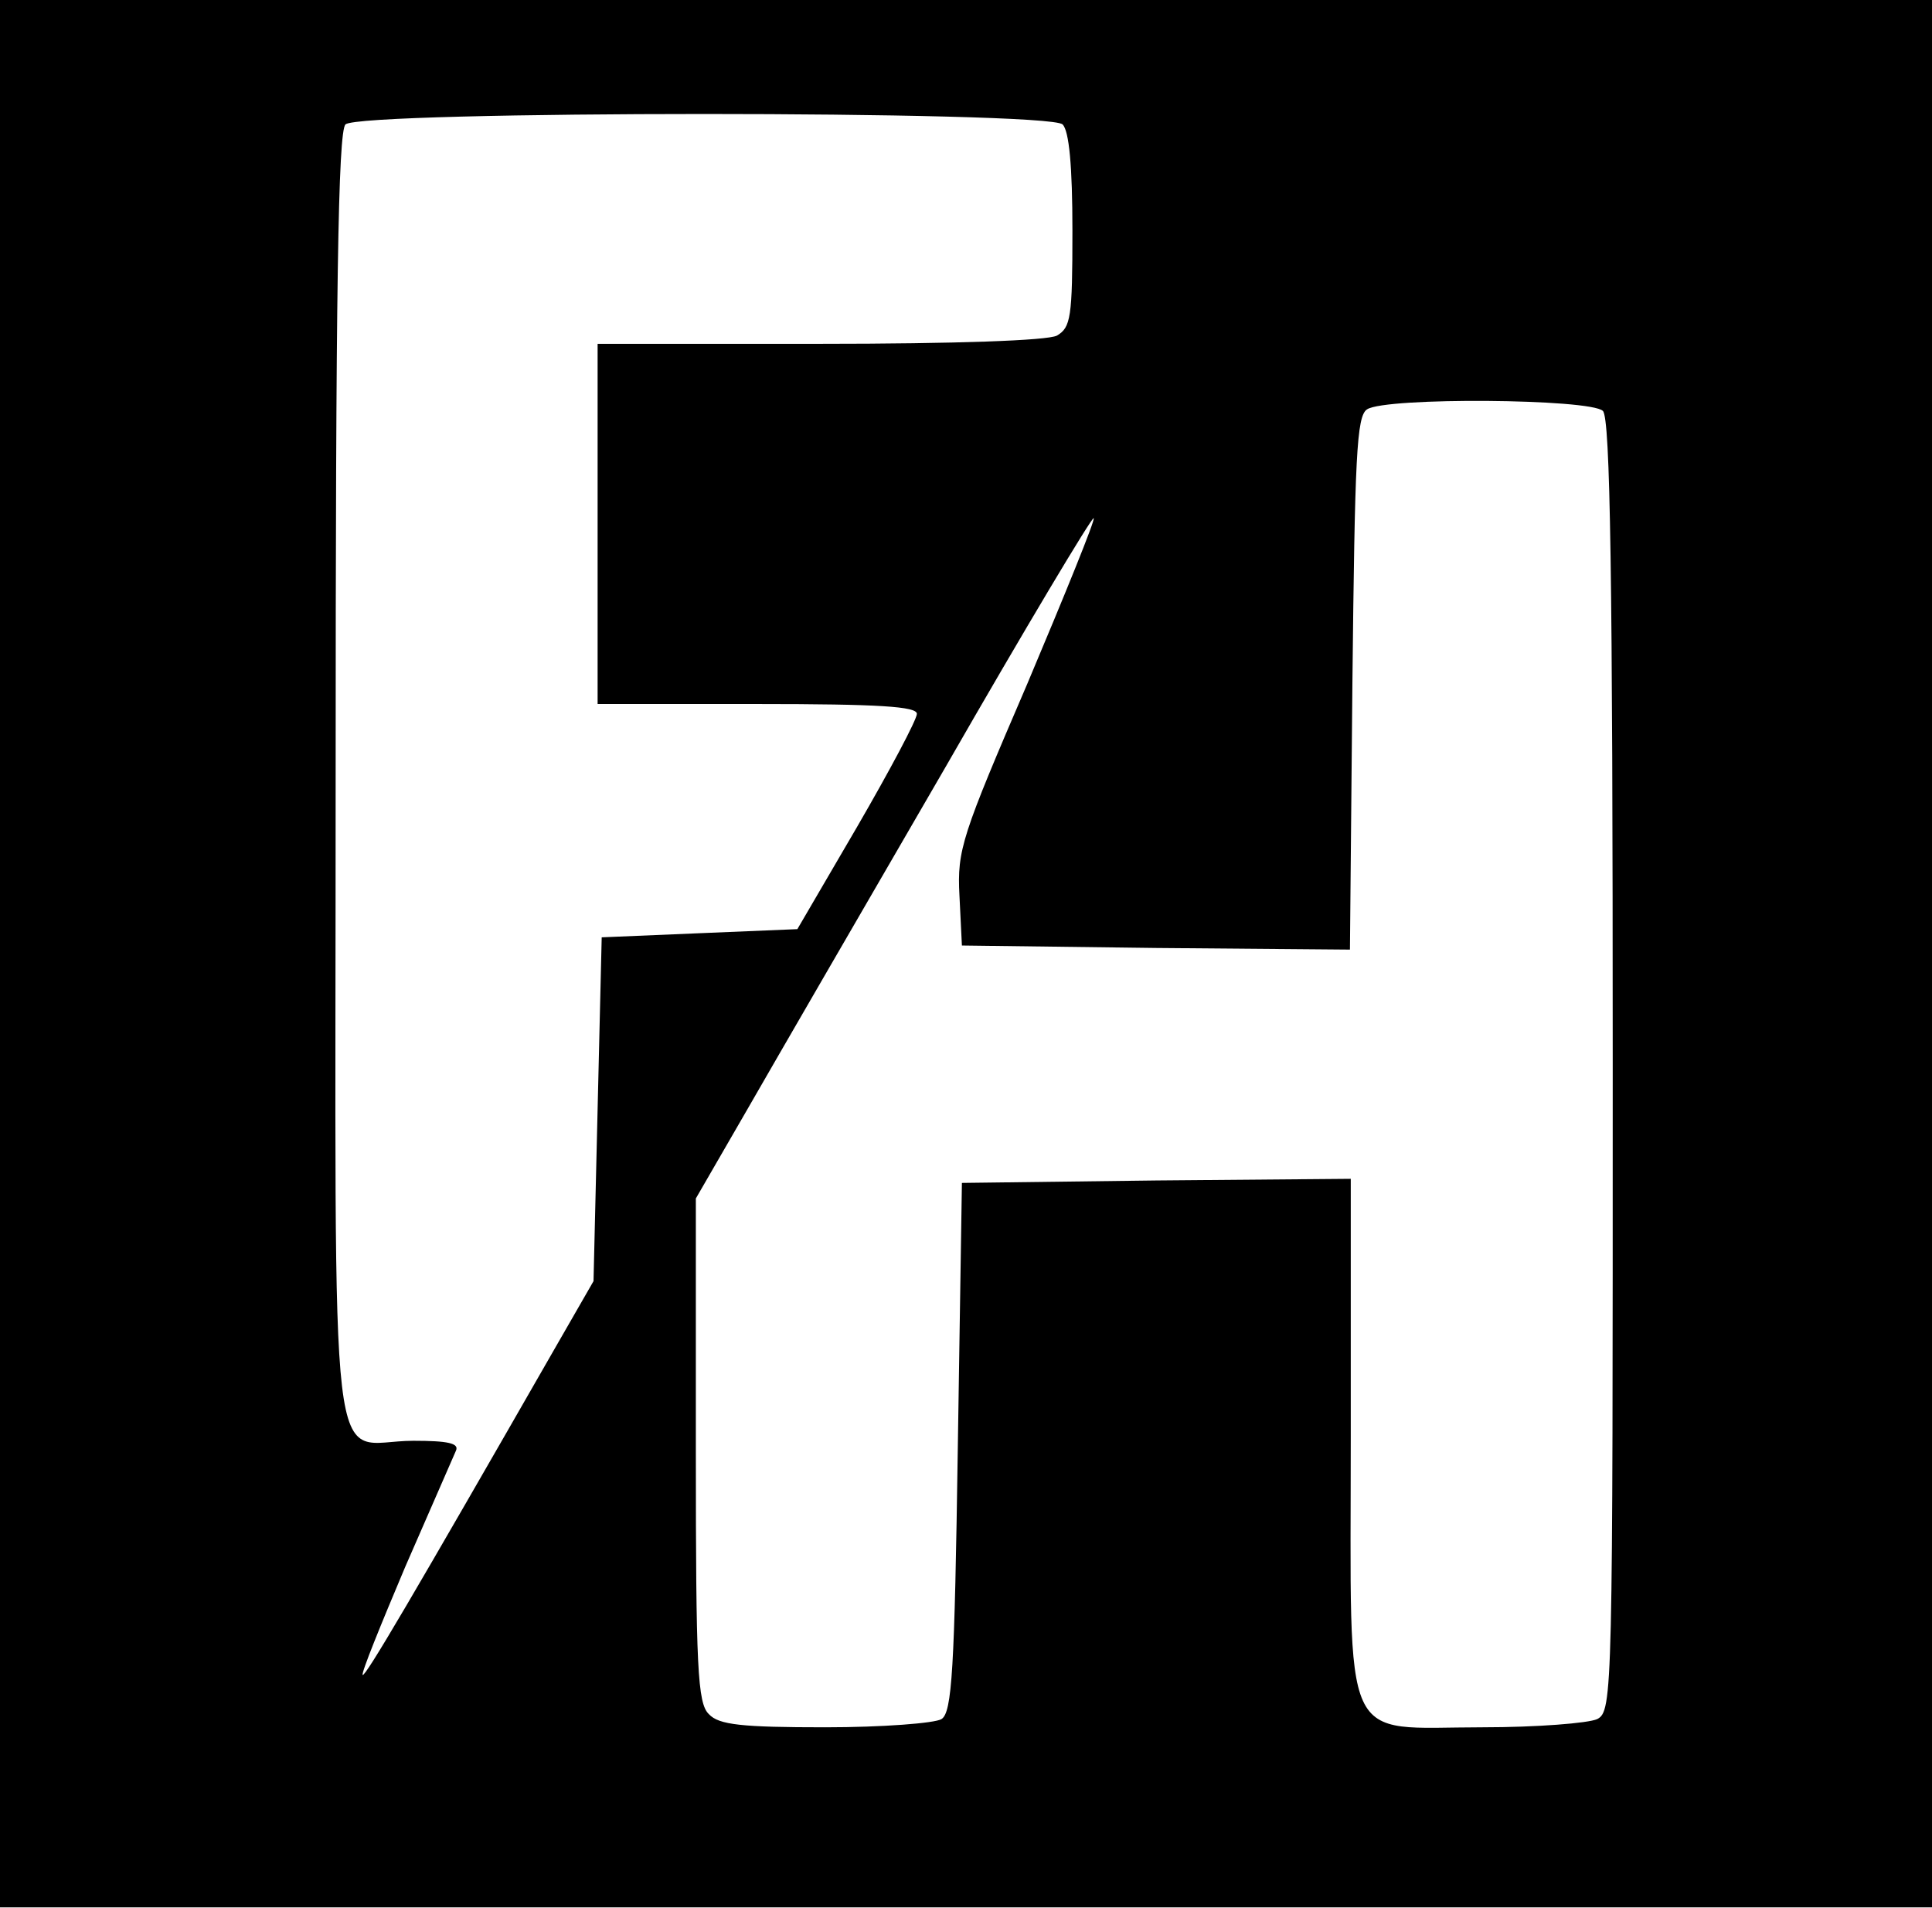
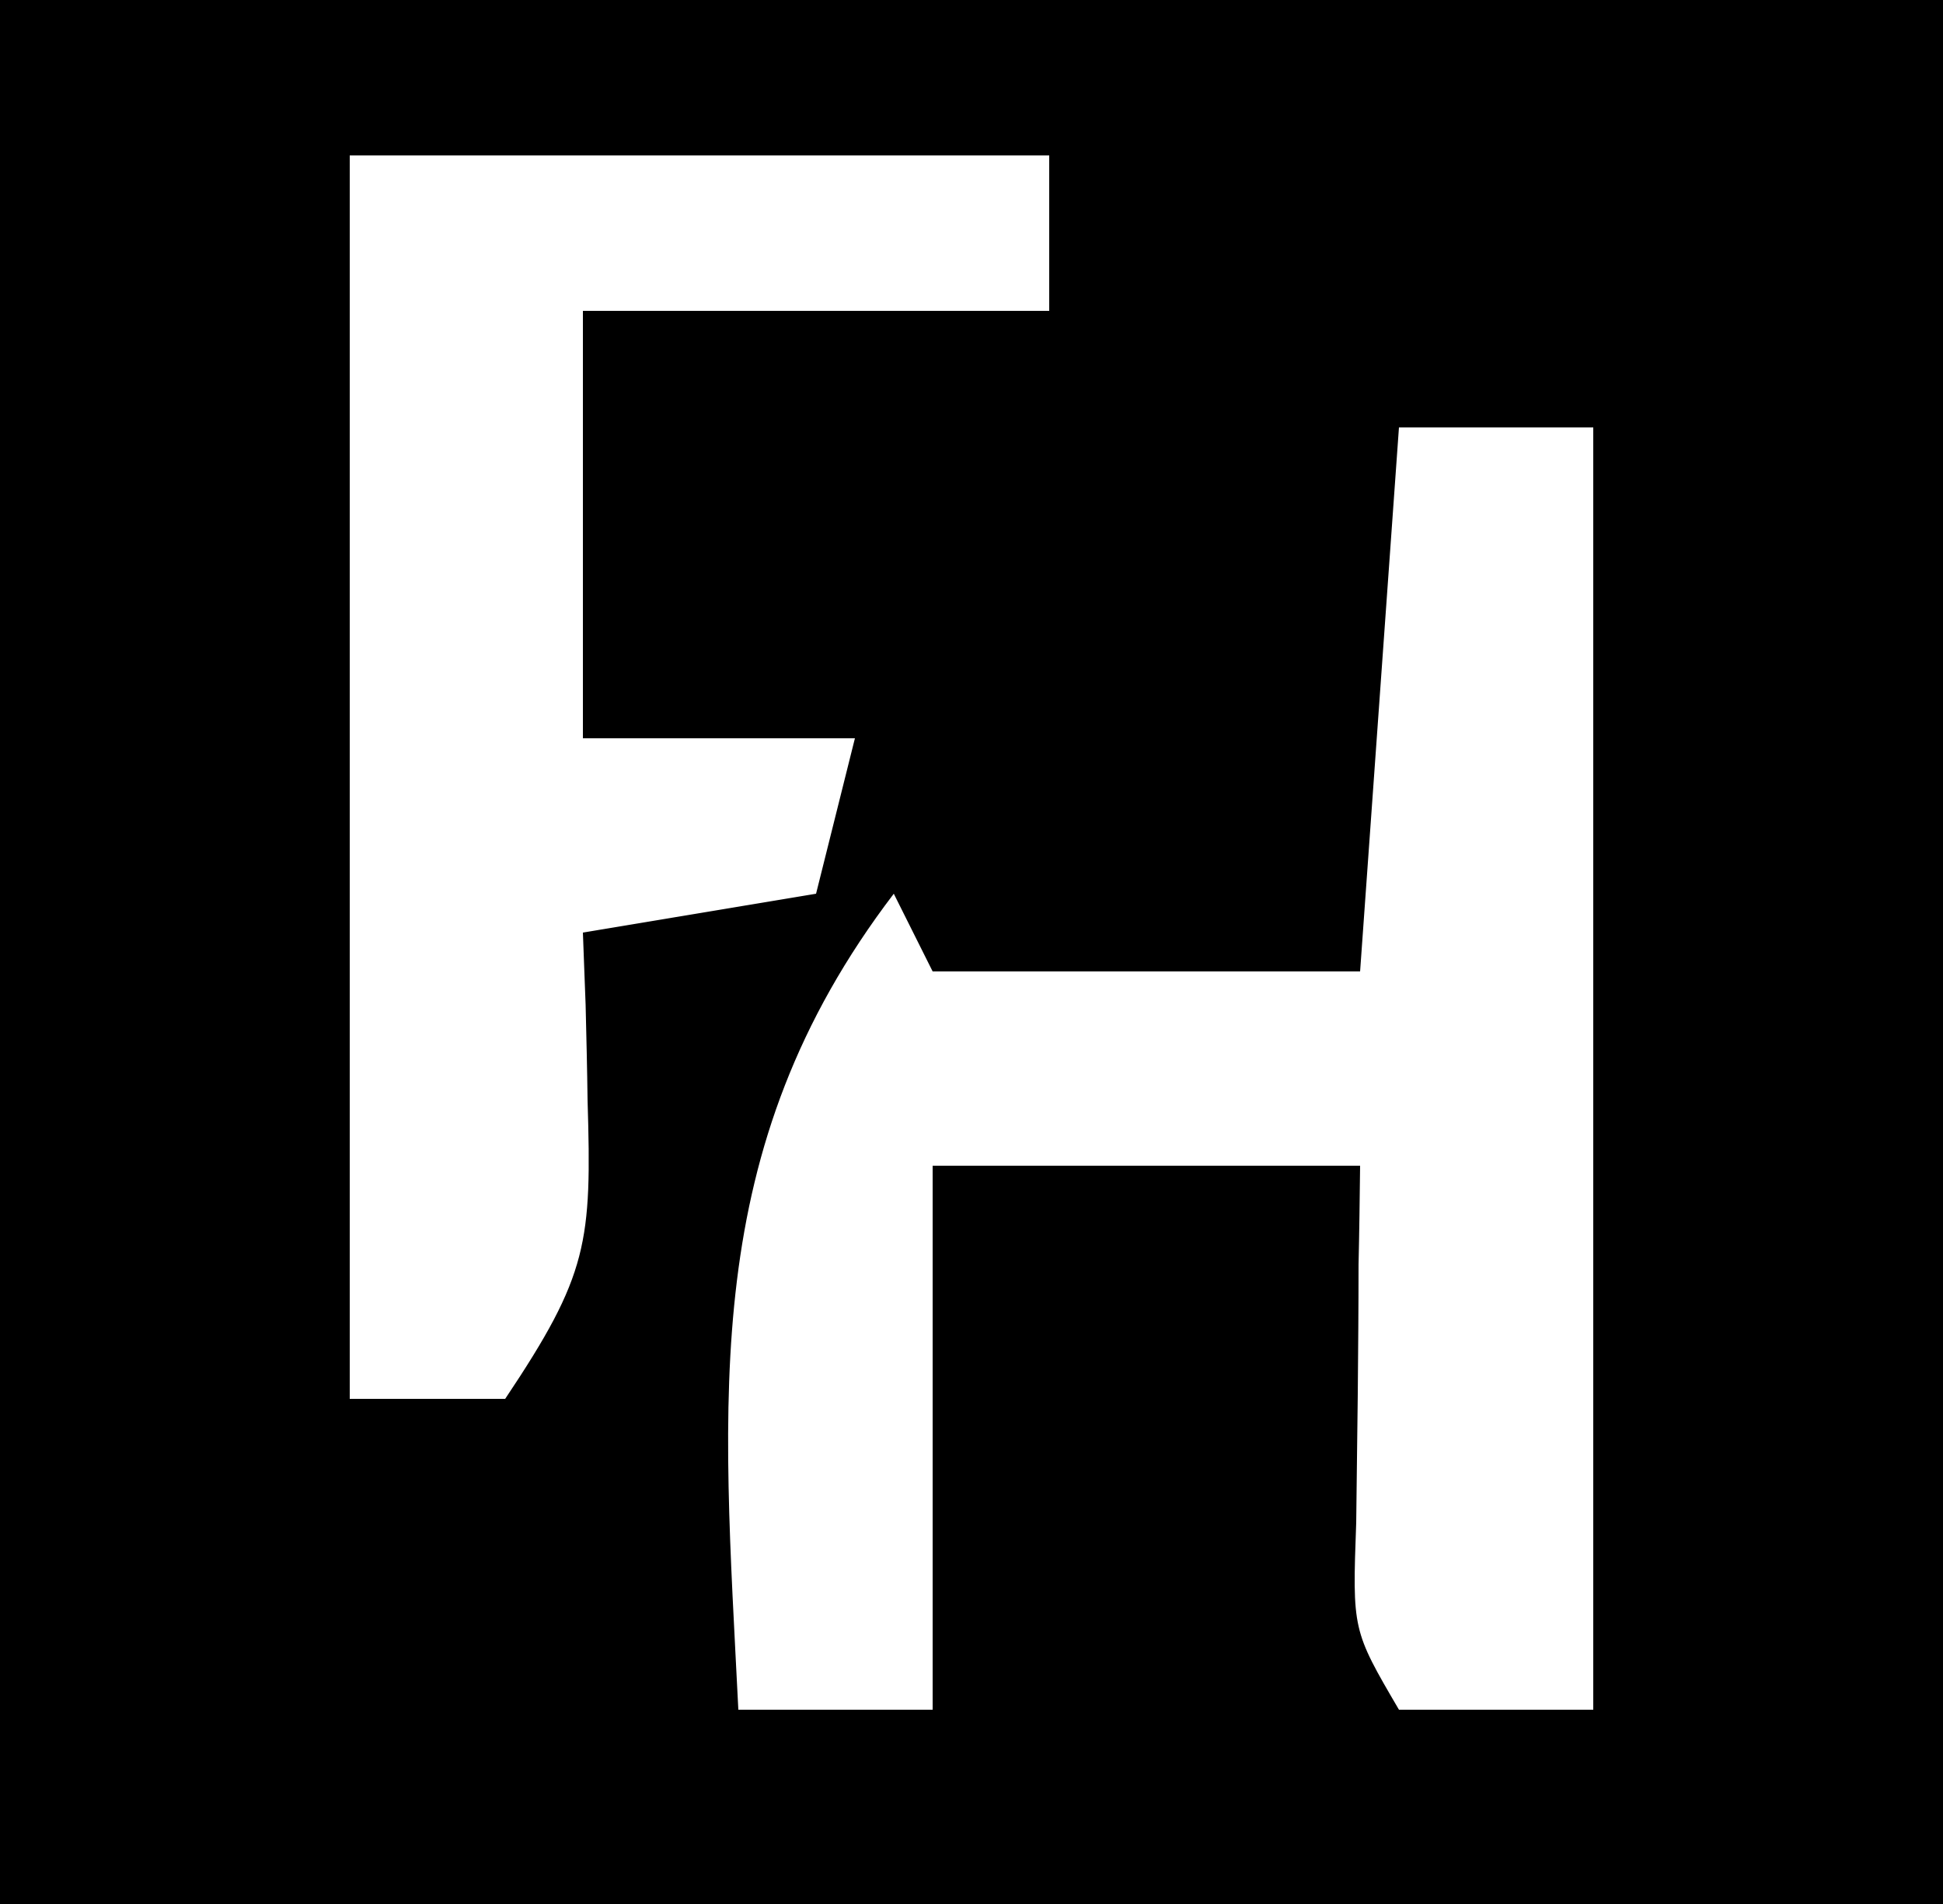
- <svg xmlns="http://www.w3.org/2000/svg" version="1.0" width="236pt" height="233pt" viewBox="0 0 236 233" preserveAspectRatio="xMidYMid meet">
-   <g transform="translate(0,233) scale(0.1,-0.1)" fill="#000000" stroke="none">
-     <path d="M0 1165 l0 -1165 1180 0 1180 0 0 1165 0 1165 -1180 0 -1180 0 0 -1165z m1298 1013 c8 -8 12 -51 12 -130 0 -106 -2 -118 -19 -128 -12 -6 -123 -10 -290 -10 l-271 0 0 -220 0 -220 195 0 c149 0 195 -3 195 -12 0 -7 -33 -69 -73 -138 l-73 -125 -120 -5 -119 -5 -5 -210 -5 -210 -46 -80 c-176 -307 -233 -404 -236 -401 -2 2 22 61 52 132 31 71 59 135 62 142 4 9 -10 12 -52 12 -106 0 -95 -91 -95 808 0 600 3 791 12 800 17 17 859 17 876 0z m660 -350 c9 -9 12 -200 12 -800 0 -768 0 -788 -19 -798 -11 -5 -74 -10 -140 -10 -175 0 -161 -32 -161 355 l0 315 -237 -2 -238 -3 -5 -323 c-4 -272 -7 -324 -20 -332 -8 -5 -72 -10 -142 -10 -102 0 -130 3 -142 16 -14 13 -16 57 -16 322 l0 308 63 109 c35 61 144 249 242 418 97 169 179 306 181 304 2 -2 -35 -93 -81 -202 -80 -186 -86 -203 -83 -259 l3 -61 237 -3 237 -2 3 325 c3 277 5 327 18 335 23 15 273 13 288 -2z" />
-   </g>
+ <svg xmlns="http://www.w3.org/2000/svg" version="1.1" width="50" height="49">
+   <path d="M0 0 C16.5 0 33 0 50 0 C50 16.17 50 32.34 50 49 C33.5 49 17 49 0 49 C0 32.83 0 16.66 0 0 Z M9 4 C9 14.56 9 25.12 9 36 C10.32 36 11.64 36 13 36 C15.14 32.8 15.23 31.98 15.12 28.31 C15.11 27.5 15.09 26.7 15.07 25.86 C15.05 25.25 15.02 24.63 15 24 C16.98 23.67 18.96 23.34 21 23 C21.33 21.68 21.66 20.36 22 19 C19.69 19 17.38 19 15 19 C15 15.37 15 11.74 15 8 C18.96 8 22.92 8 27 8 C27 6.68 27 5.36 27 4 C21.06 4 15.12 4 9 4 Z M36 11 C35.67 15.62 35.34 20.24 35 25 C31.37 25 27.74 25 24 25 C23.67 24.34 23.34 23.68 23 23 C17.97 29.6 18.6 35.95 19 44 C20.65 44 22.3 44 24 44 C24 39.38 24 34.76 24 30 C27.63 30 31.26 30 35 30 C34.99 30.84 34.98 31.69 34.96 32.55 C34.96 33.65 34.95 34.75 34.94 35.88 C34.93 36.97 34.91 38.06 34.9 39.18 C34.8 41.95 34.8 41.95 36 44 C37.65 44 39.3 44 41 44 C41 33.11 41 22.22 41 11 C39.35 11 37.7 11 36 11 Z " fill="#000000" transform="translate(0,0)" />
</svg>
